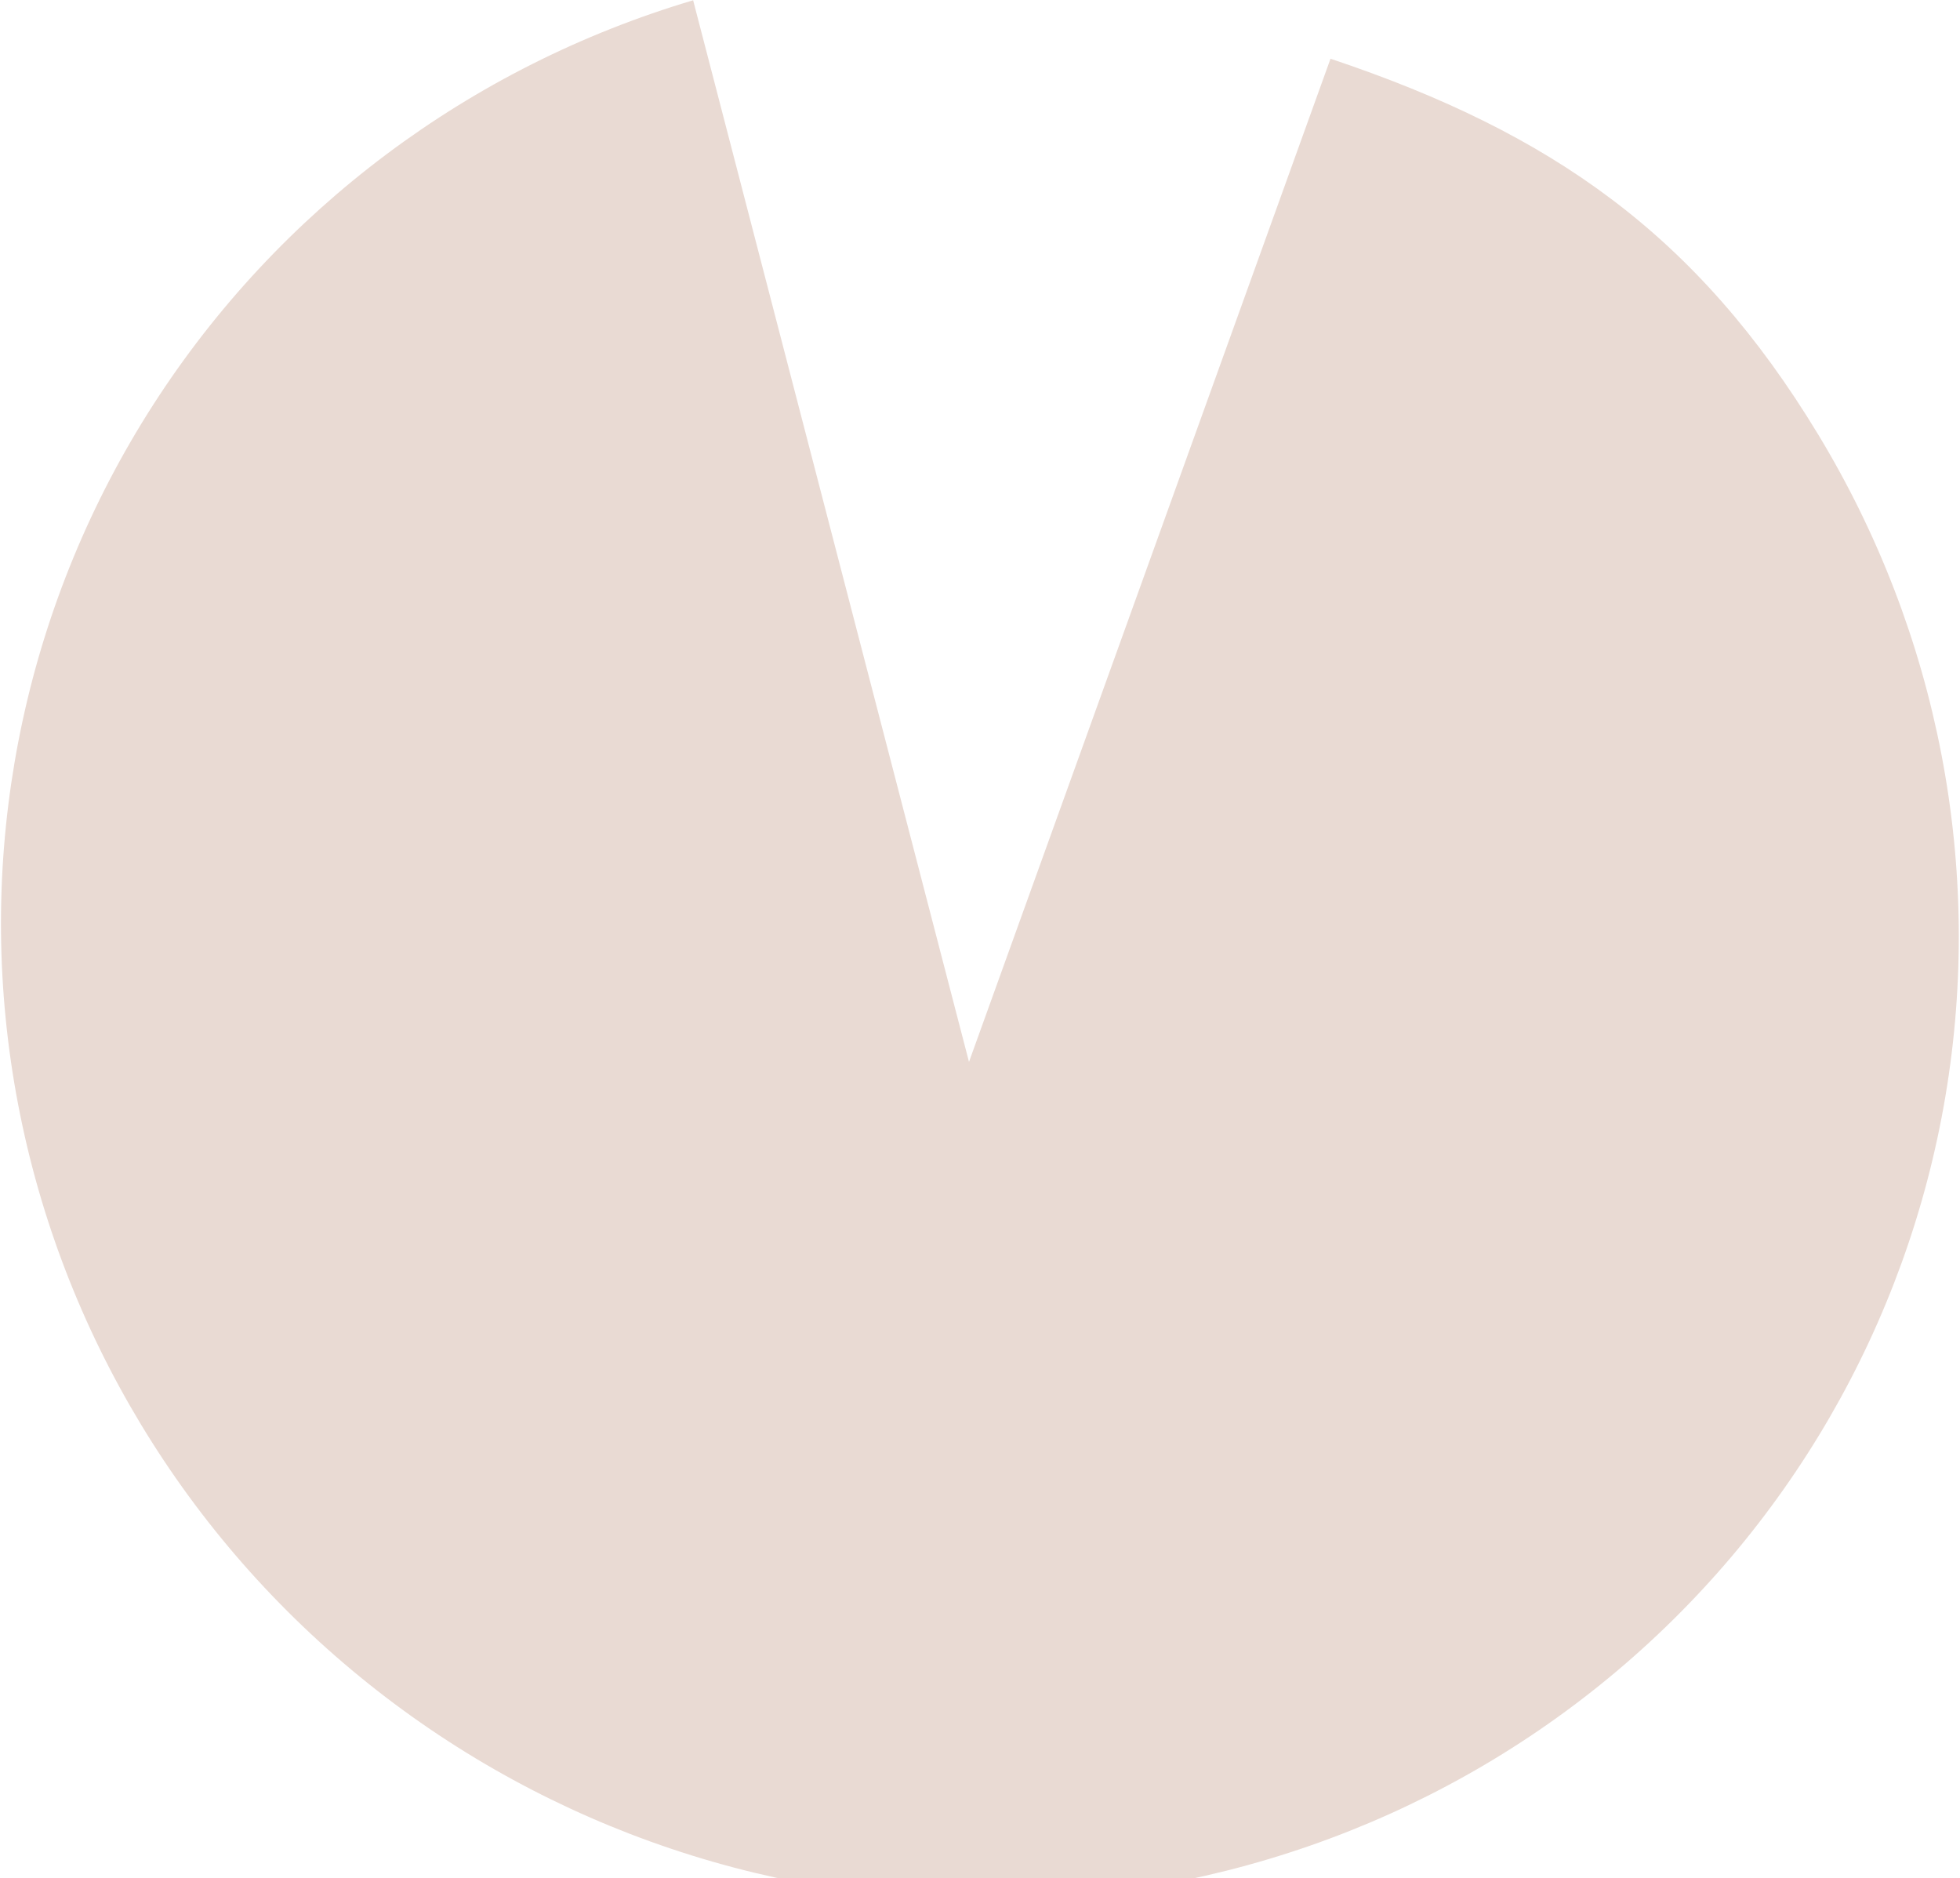
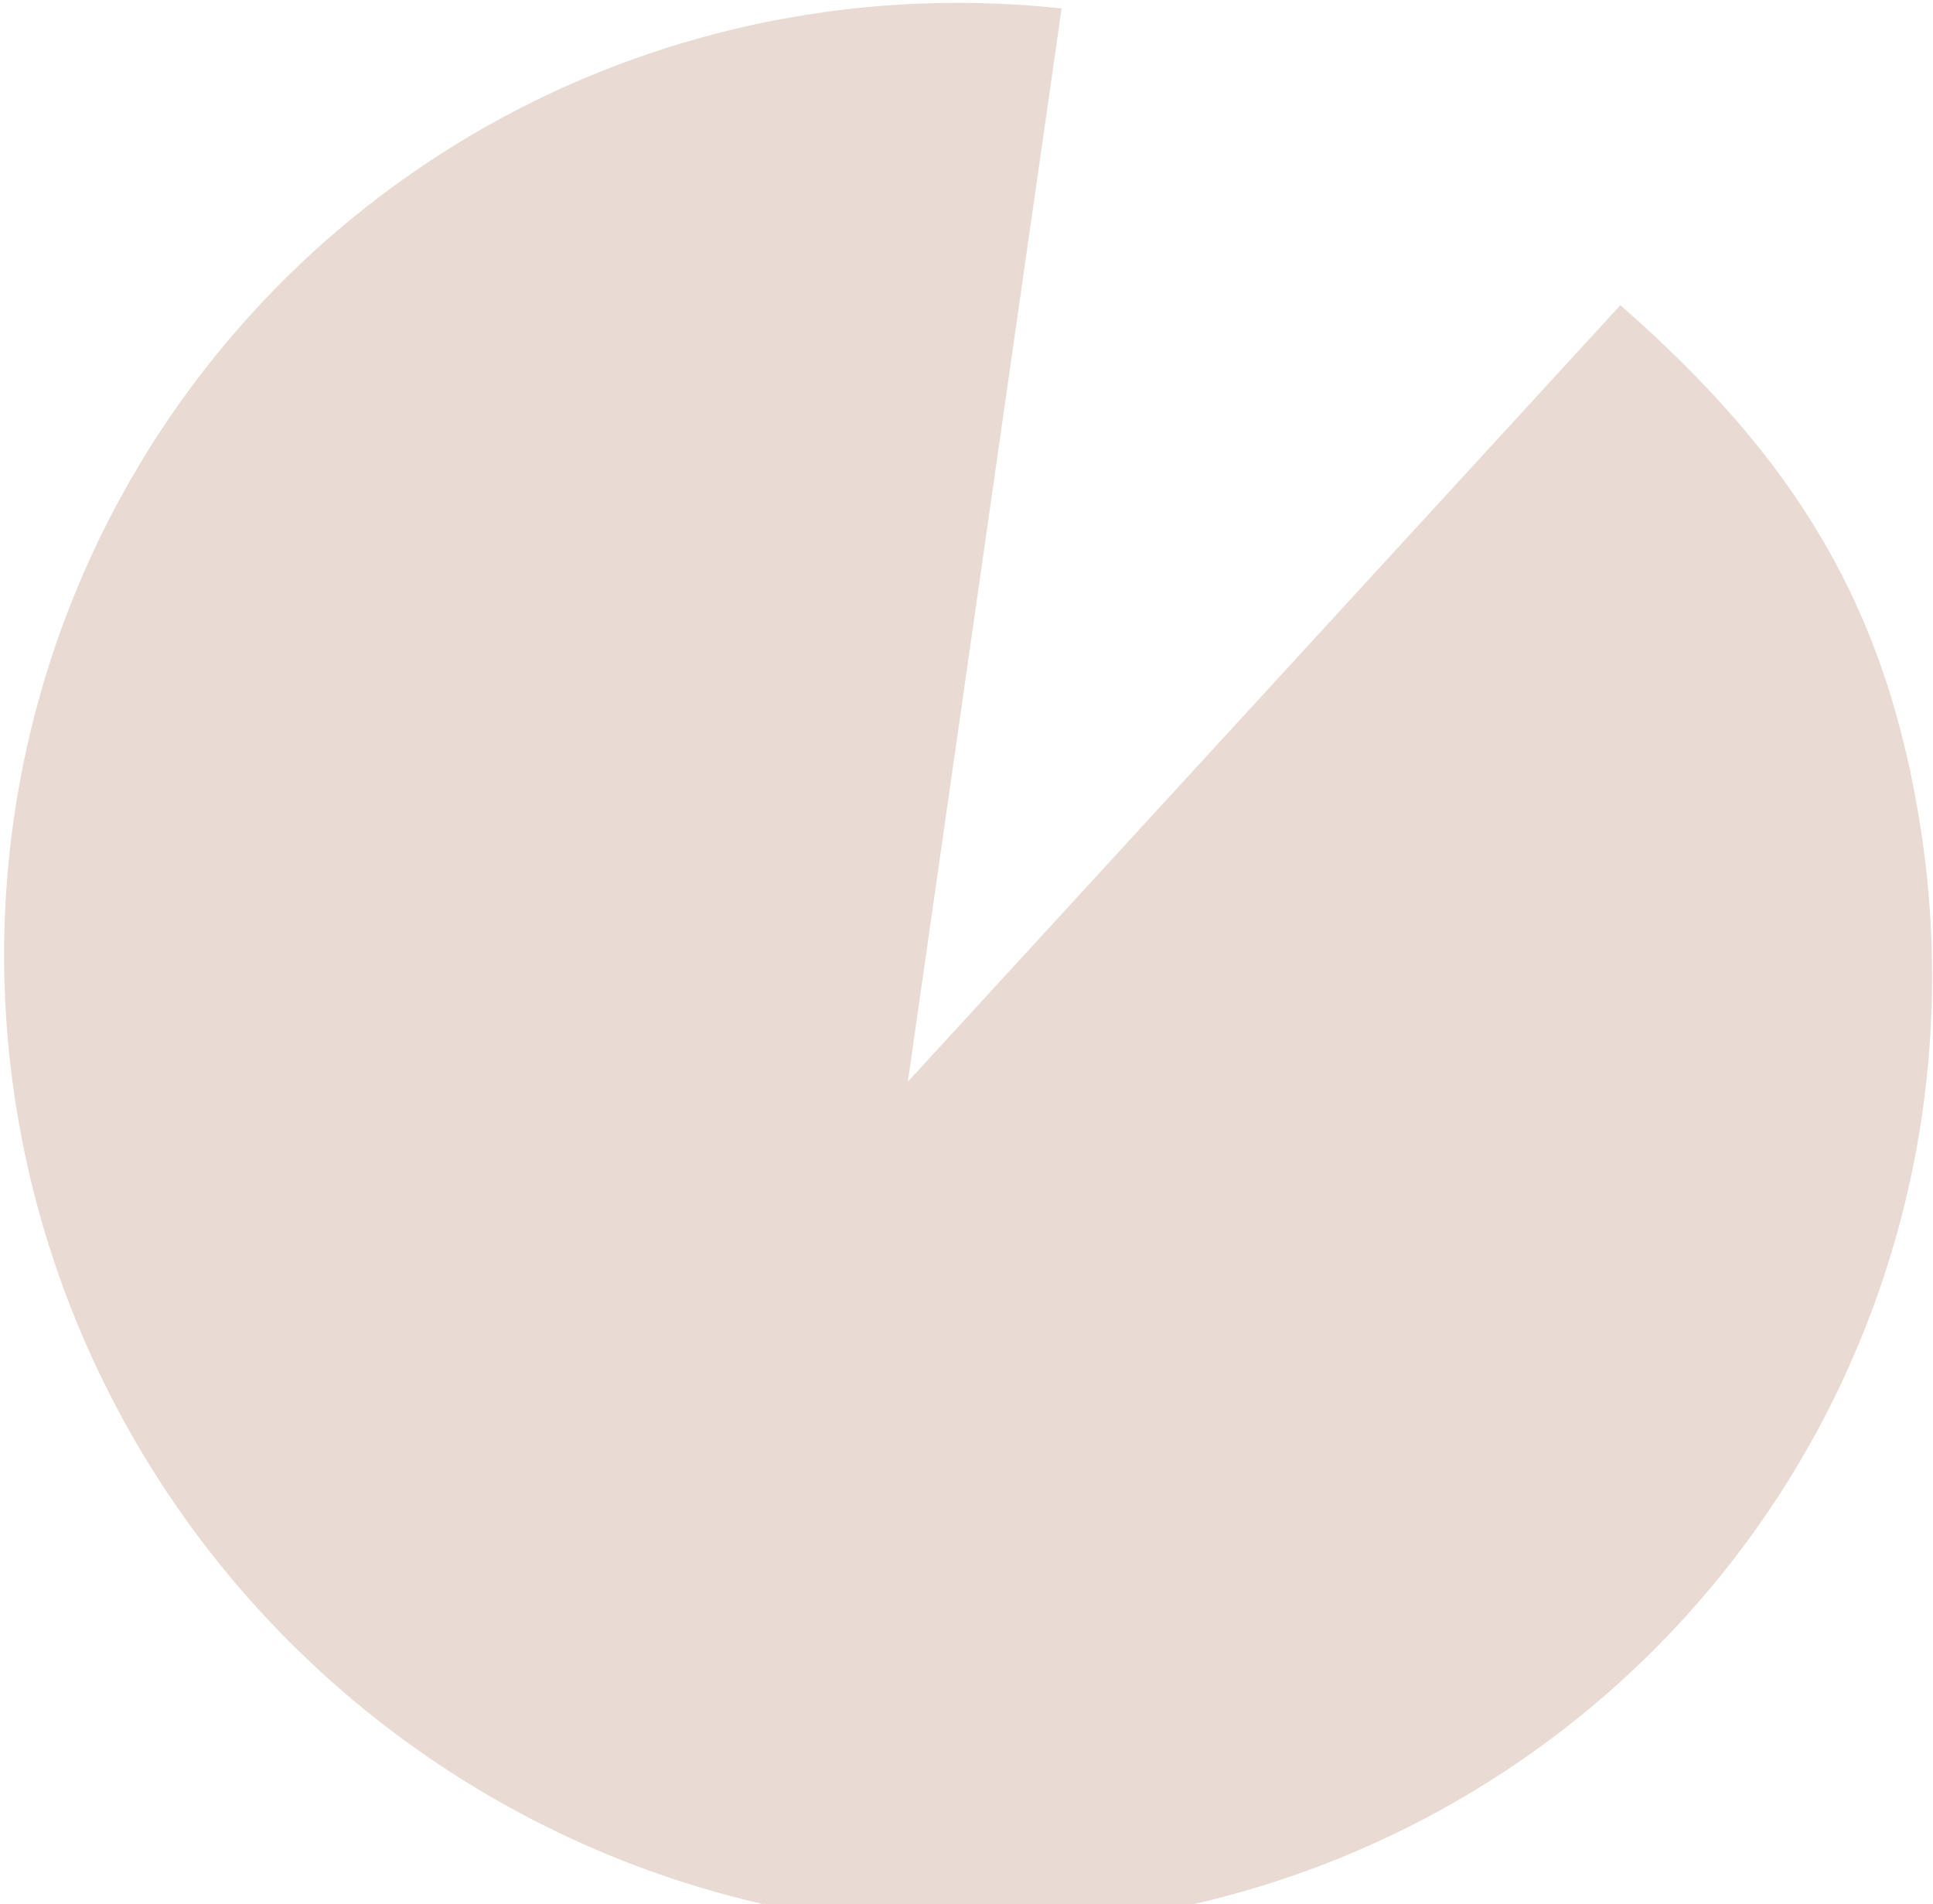
- <svg xmlns="http://www.w3.org/2000/svg" width="450" height="431" viewBox="0 0 450 431" fill="none">
-   <path d="M305.473 13.48C356.383 30.514 389.694 53.986 417.4 99.674C445.107 145.362 455.484 199.254 446.659 251.617C437.833 303.981 410.386 351.365 369.274 385.214C328.162 419.064 276.095 437.146 222.474 436.198C168.852 435.249 117.211 415.332 76.875 380.042C36.539 344.752 10.167 296.416 2.521 243.761C-5.126 191.106 6.457 137.603 35.178 92.913C63.899 48.223 107.865 15.291 159.138 0.065L222.474 243.761L305.473 13.48Z" fill="#E9DAD3" />
+ <svg xmlns="http://www.w3.org/2000/svg" width="449" height="442" viewBox="0 0 449 442" fill="none">
+   <path d="M376.382 70.874C416.76 106.251 438.419 140.769 446.327 193.613C454.234 246.457 442.989 300.174 414.622 345.065C386.255 389.955 342.635 423.059 291.639 438.4C240.642 453.742 185.631 450.308 136.538 428.721C87.445 407.133 47.506 368.814 23.933 320.682C0.359 272.55 -5.295 217.779 7.992 166.257C21.278 114.735 52.629 69.859 96.383 39.732C140.138 9.605 193.412 -3.787 246.587 1.974L210.872 251.22L376.382 70.874Z" fill="#E9DAD3" />
</svg>
